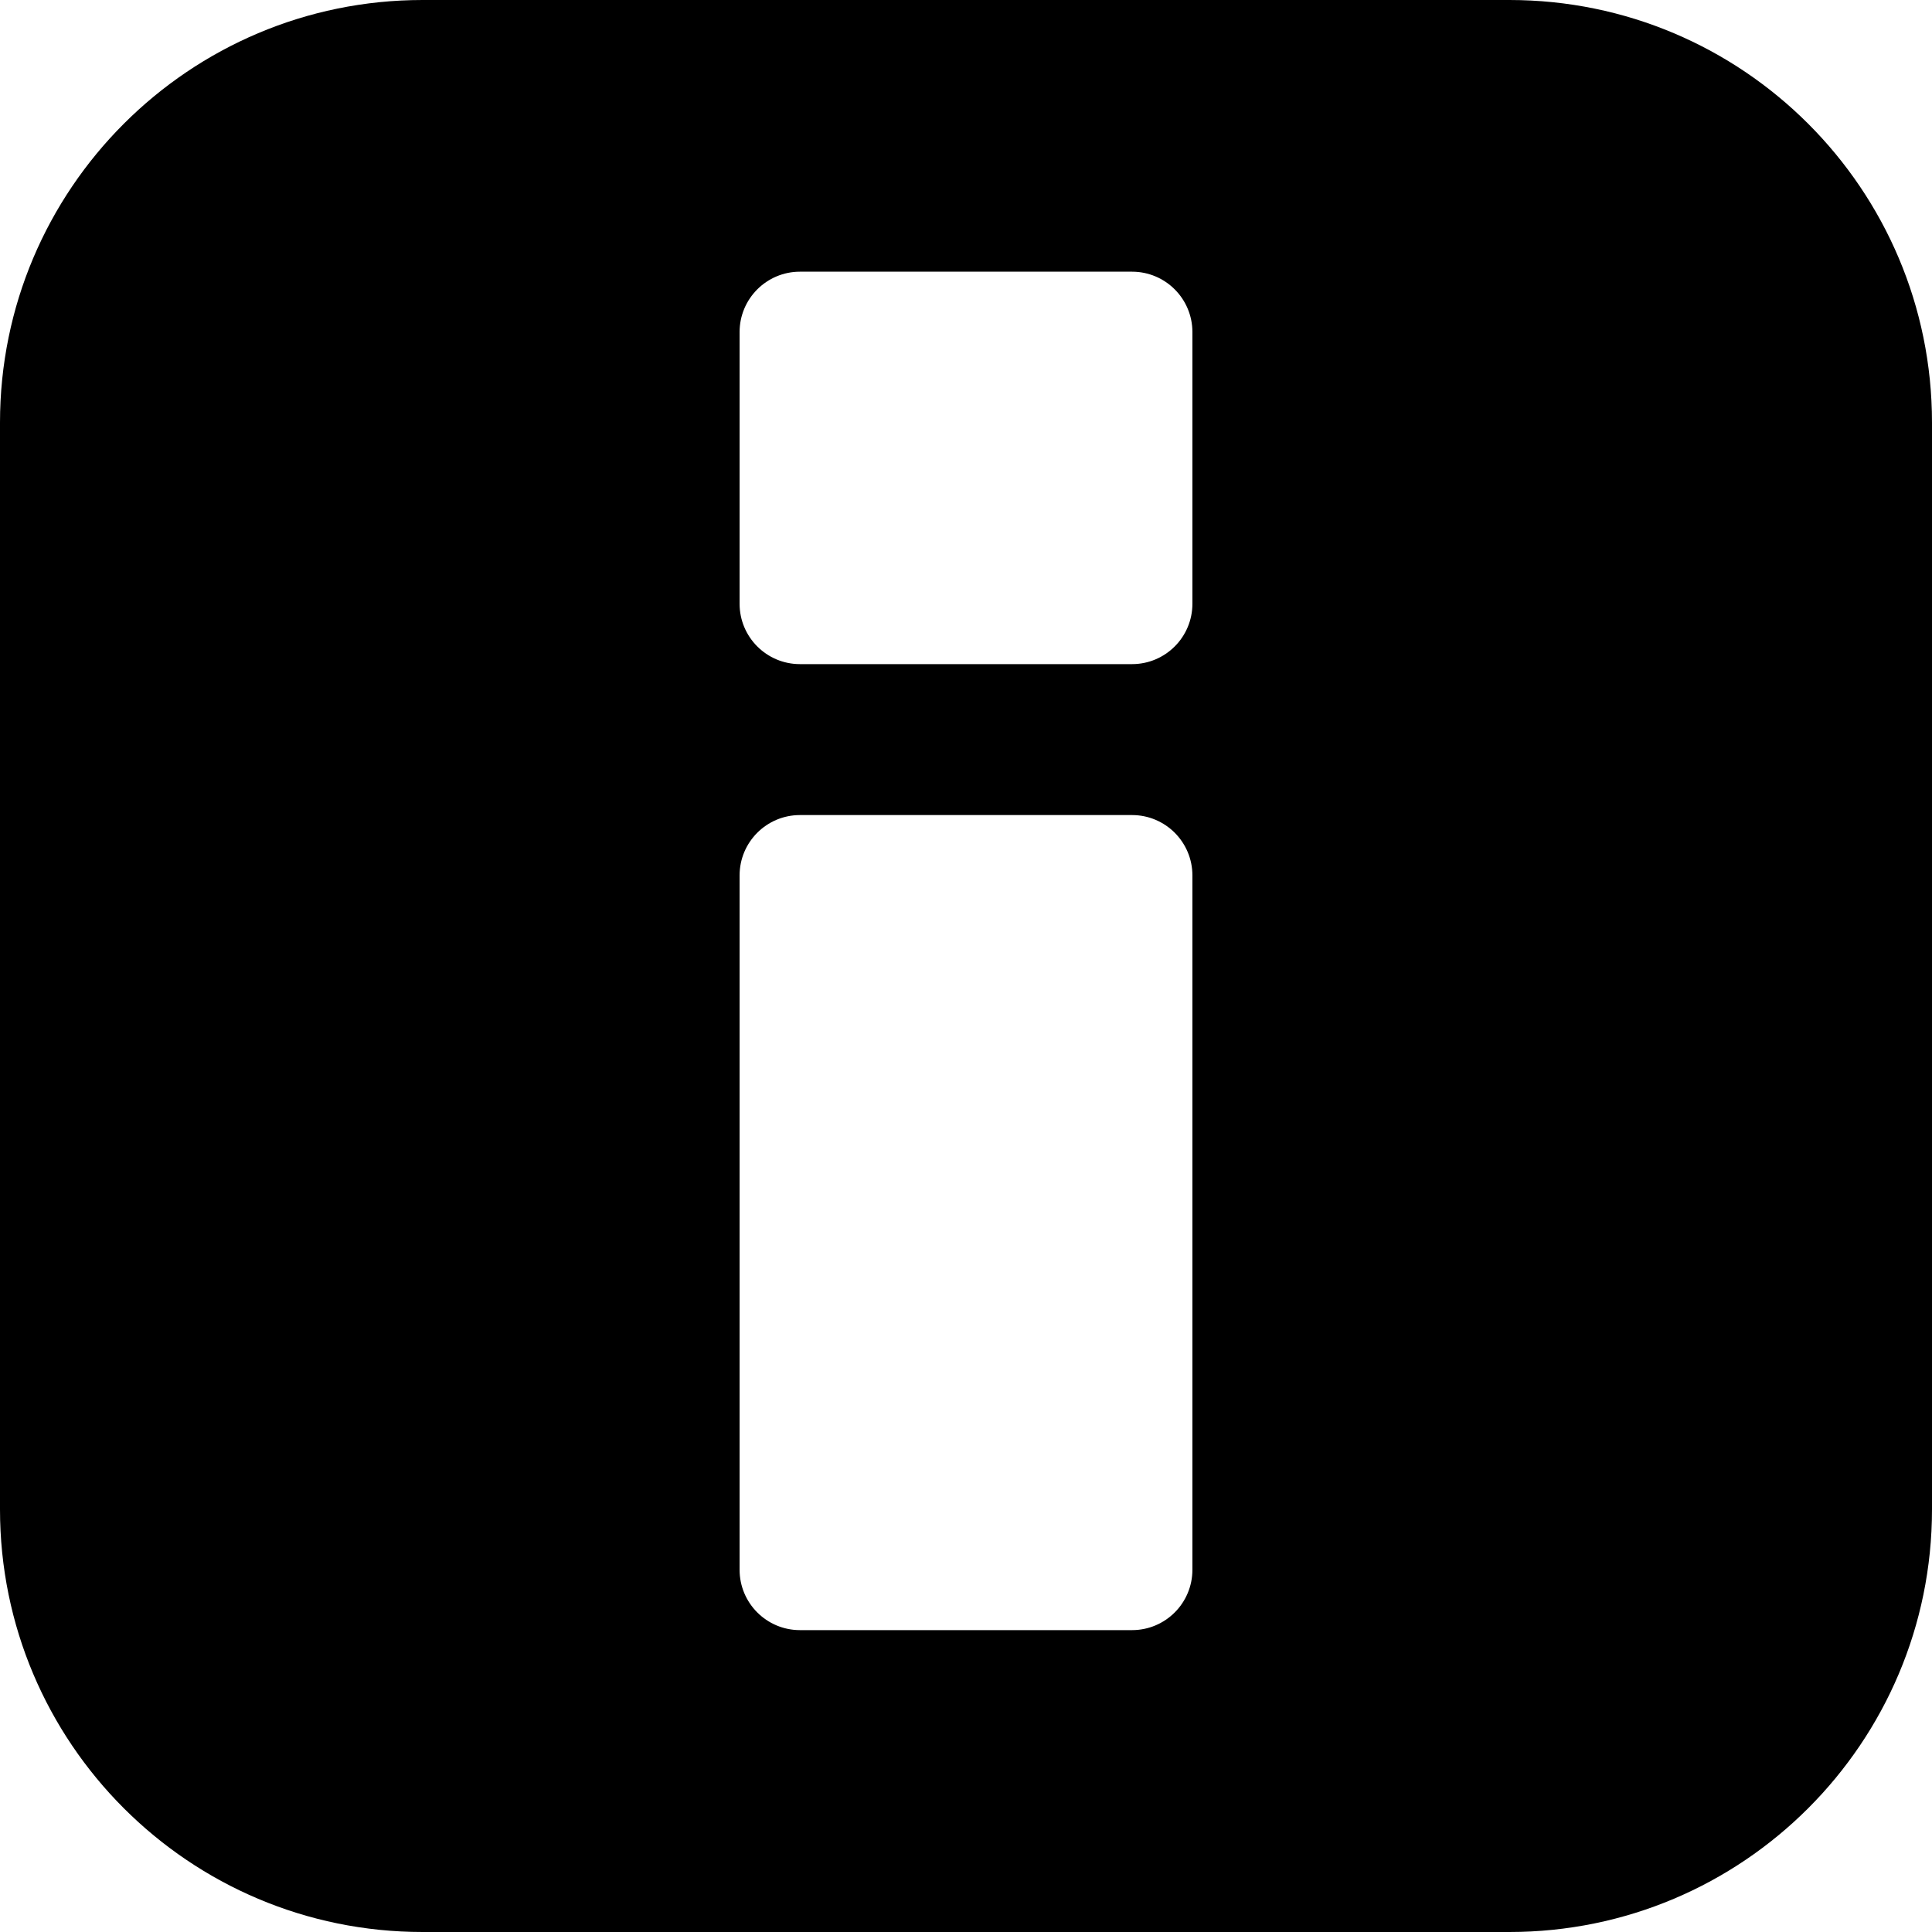
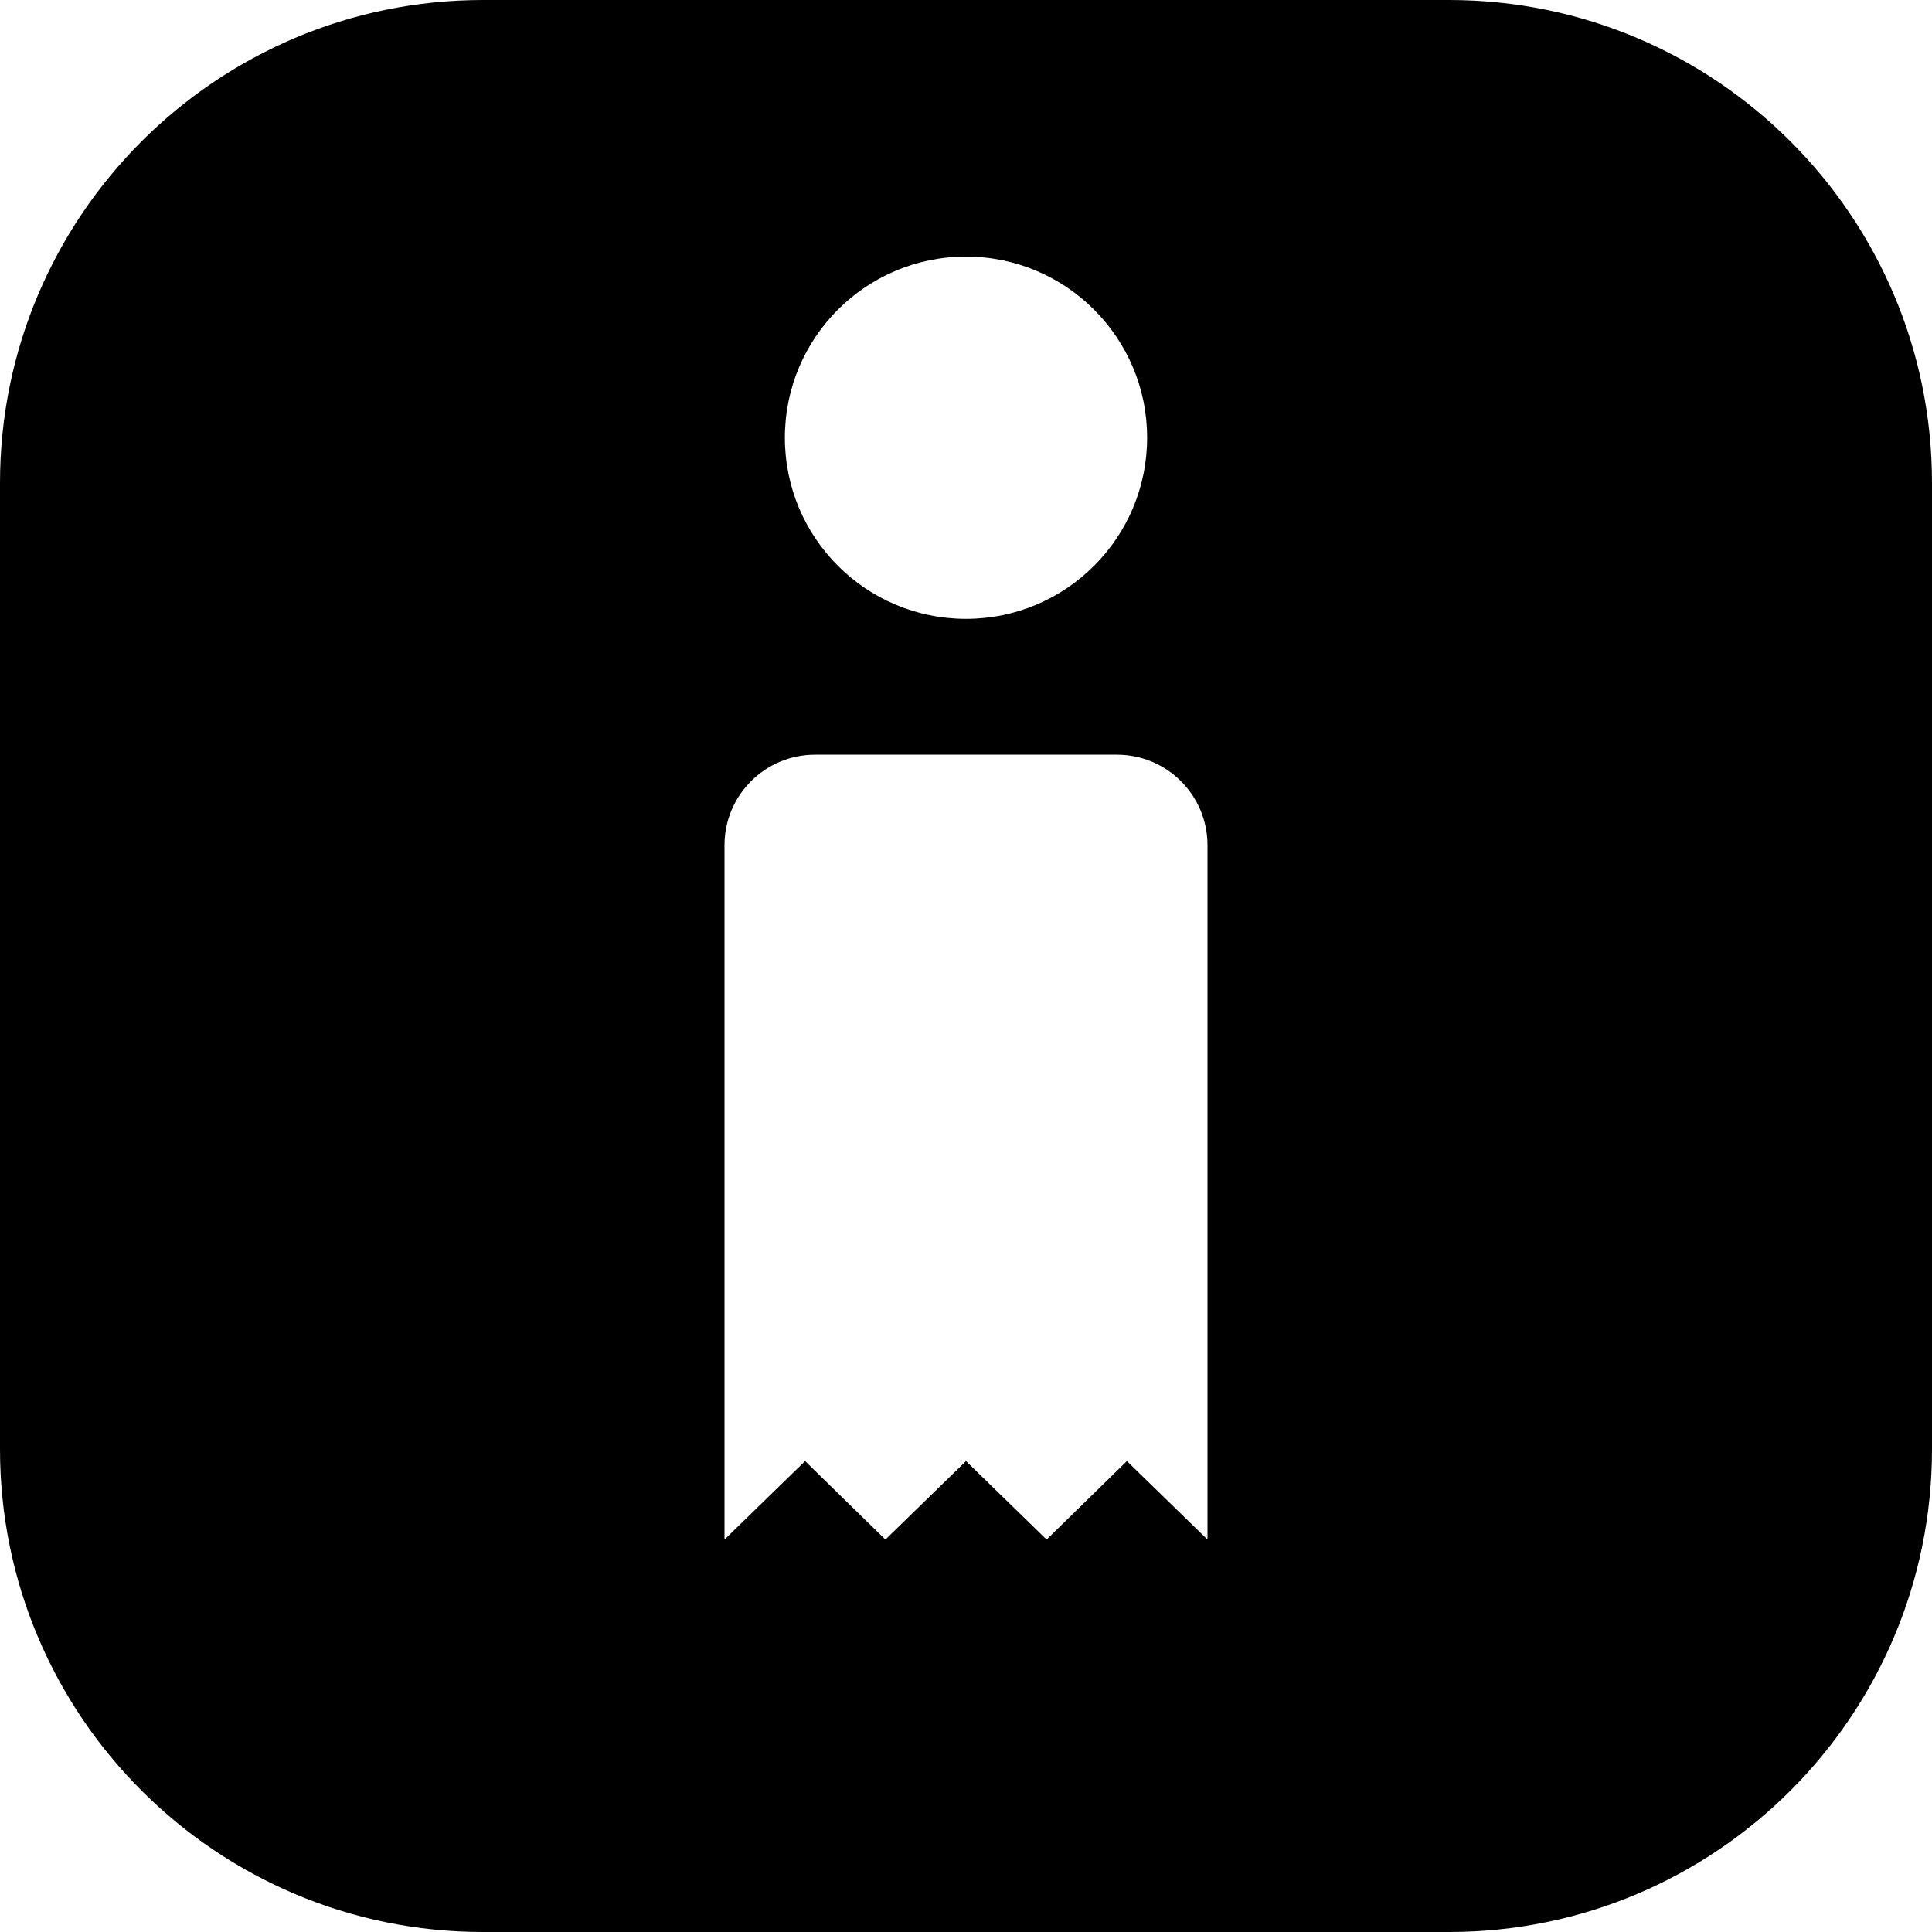
<svg xmlns="http://www.w3.org/2000/svg" viewBox="0 0 64 64">
-   <path fill-rule="evenodd" d="M14 0h36a14 14 0 0 1 14 14v36a14 14 0 0 1-14 14H14A14 14 0 0 1 0 50V14A14 14 0 0 1 14 0zm12.5 9a2 2 0 0 0-2 2v9a2 2 0 0 0 2 2h11a2 2 0 0 0 2-2v-9a2 2 0 0 0-2-2zm0 18a2 2 0 0 0-2 2v23a2 2 0 0 0 2 2h11a2 2 0 0 0 2-2V29a2 2 0 0 0-2-2z" />
+   <path fill-rule="evenodd" d="M16 0h32a16 16 0 0 1 16 16v32a16 16 0 0 1-16 16H16A16 16 0 0 1 0 48V16A16 16 0 0 1 16 0zm16 8.5a6 6 0 1 0 0 12 6 6 0 0 0 0-12zM27 25a3 3 0 0 0-3 3v23l2.67-2.6 2.66 2.6L32 48.4l2.67 2.6 2.66-2.6L40 51V28a3 3 0 0 0-3-3z" />
</svg>
